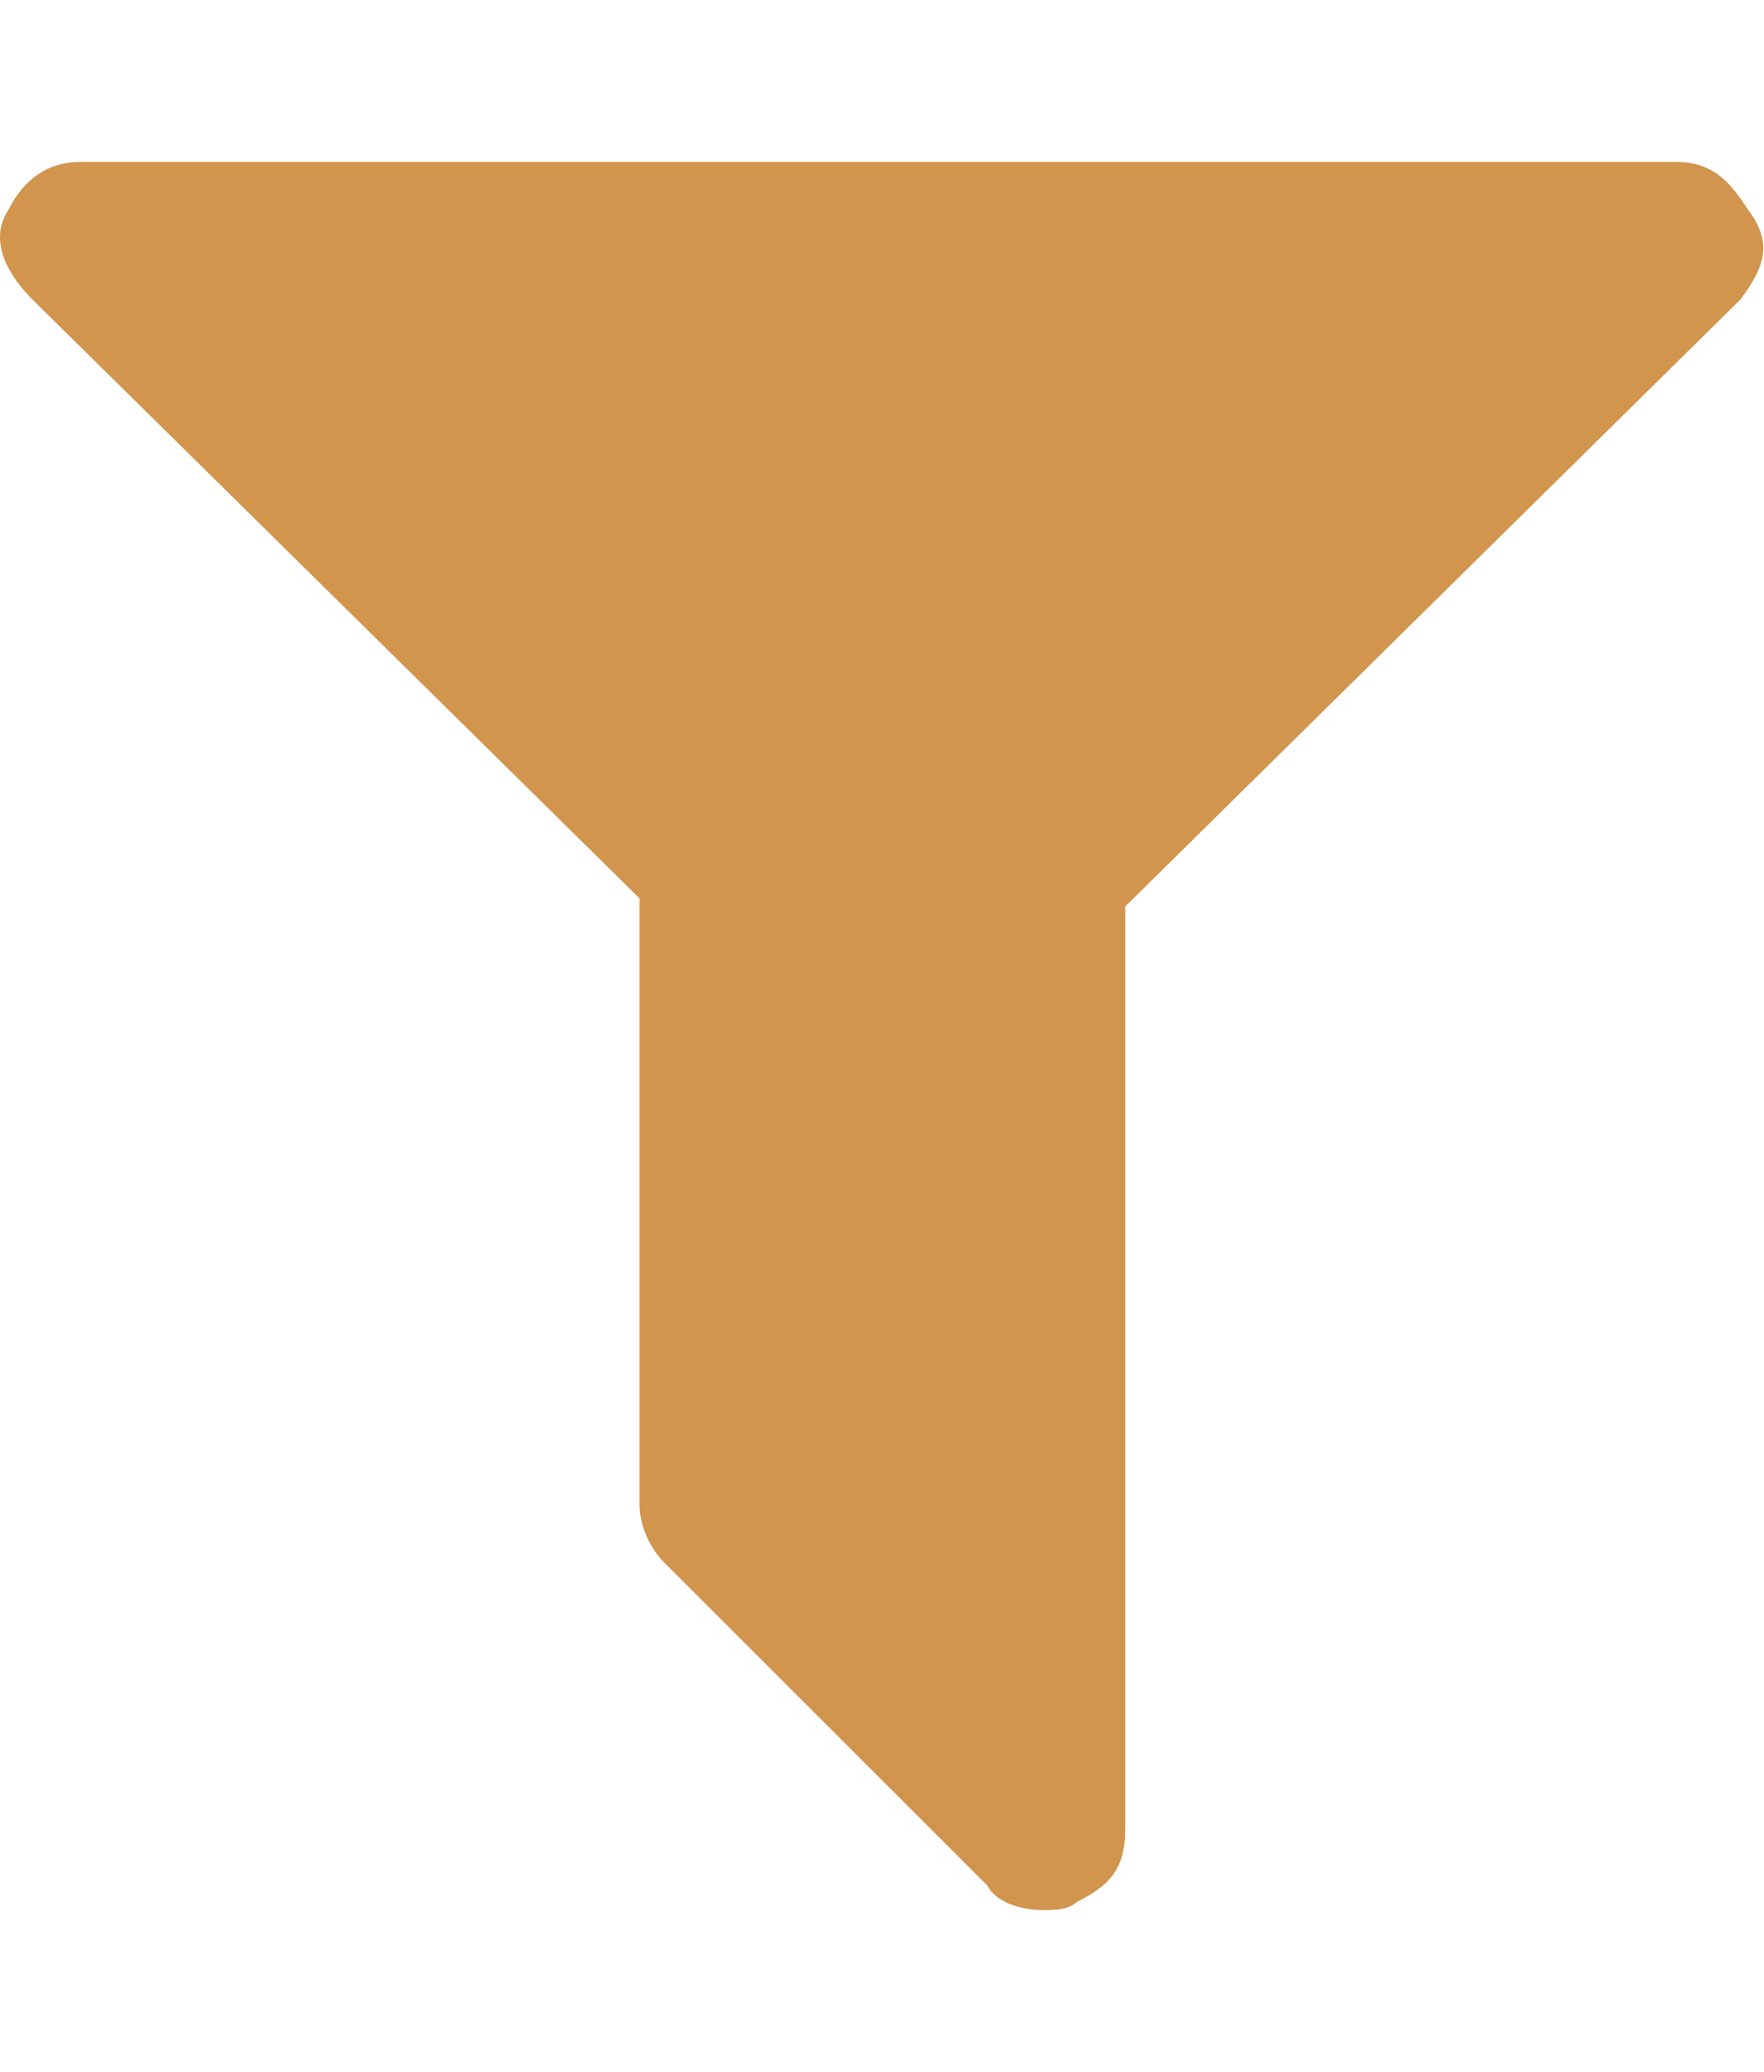
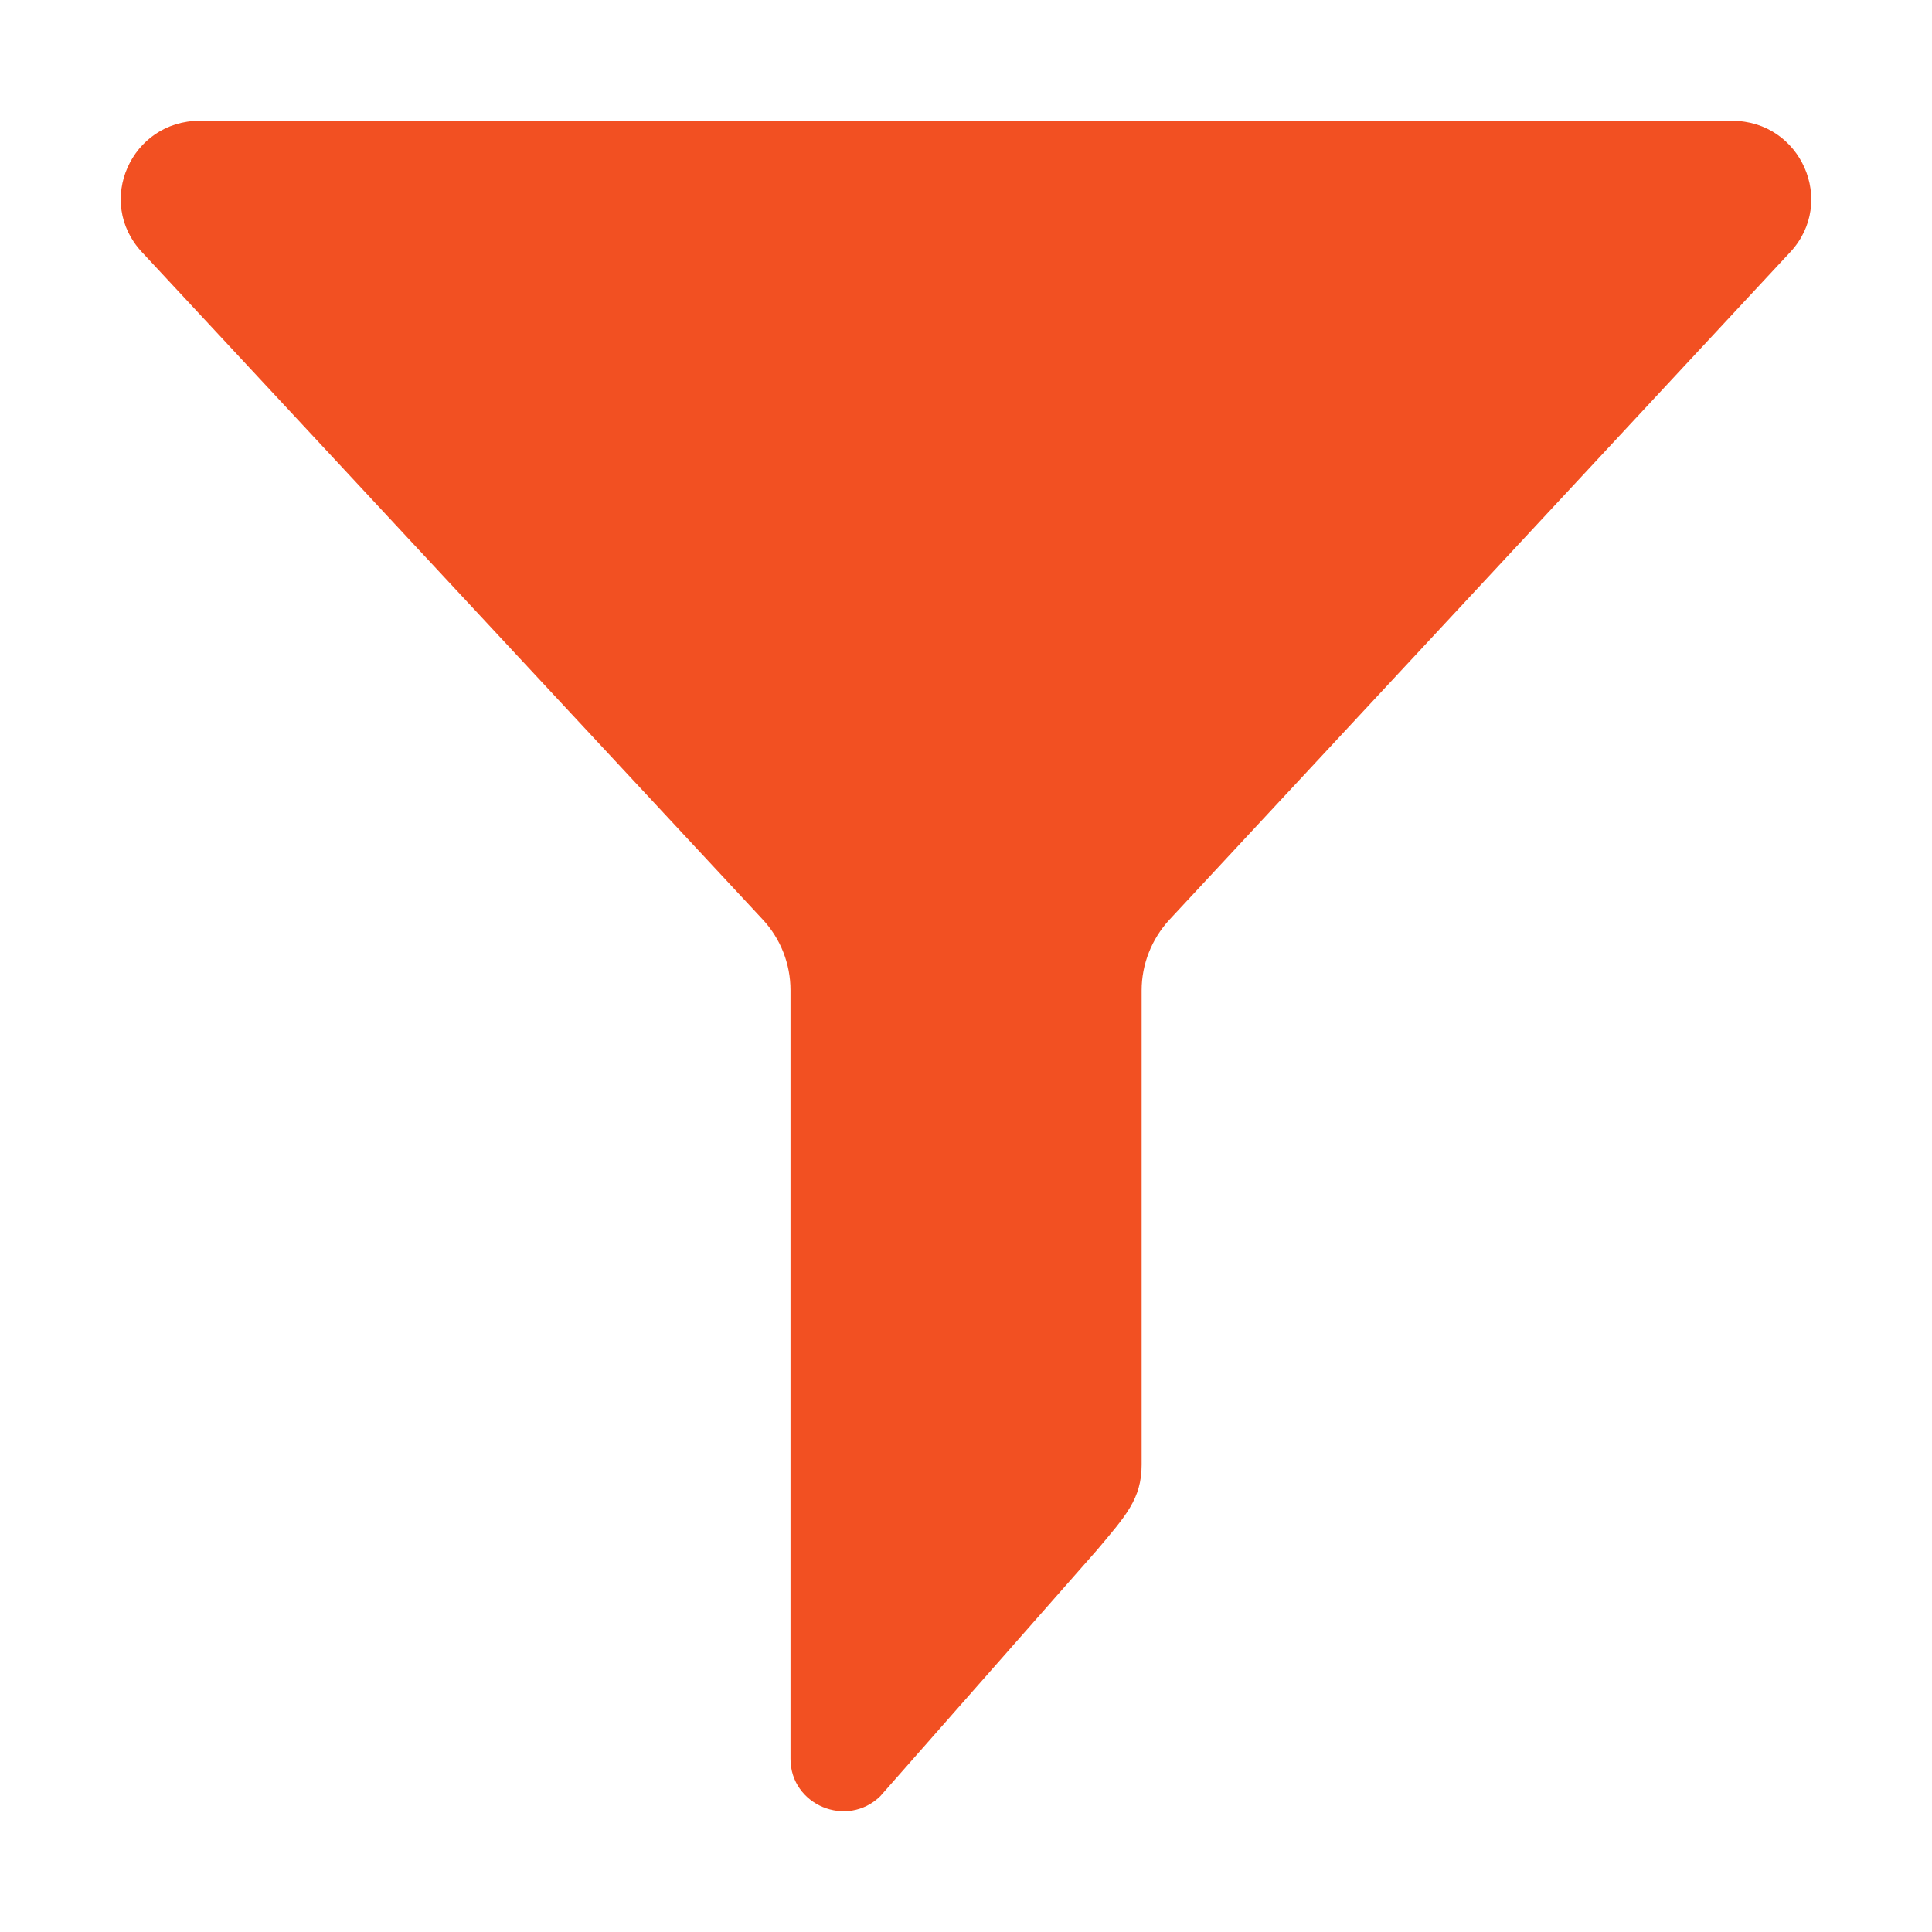
- <svg xmlns="http://www.w3.org/2000/svg" viewBox="0 0 21.781 25.6" width="21.781" height="25.6">
-   <path d="M21.5 3.7l-7.6 7.5v11.4c0 .5-.2.7-.6.9-.1.1-.3.1-.4.1-.3 0-.6-.1-.7-.3l-4-4c-.2-.2-.3-.5-.3-.7v-7.5L.4 3.7C0 3.3-.1 2.9.1 2.6.3 2.2.6 2 1 2h19.7c.5 0 .7.3.9.6.3.4.2.7-.1 1.1z" fill="#d1954e" />
+ <svg xmlns="http://www.w3.org/2000/svg" height="32" viewBox="0 0 32 32" width="32">
+   <path d="m3.311 2c-1.14 0-1.736 1.341-.962 2.174l10.285 11.057c.297.32.459.737.459 1.169v12.732c0 .766.934 1.157 1.487.619l3.584-4.071c.48-.57.745-.854.745-1.418v-7.858c0-.432.165-.849.459-1.169l10.285-11.06c.77-.83.177-2.174-.962-2.174z" fill="#f25022" stroke-width="1.758" />
</svg>
